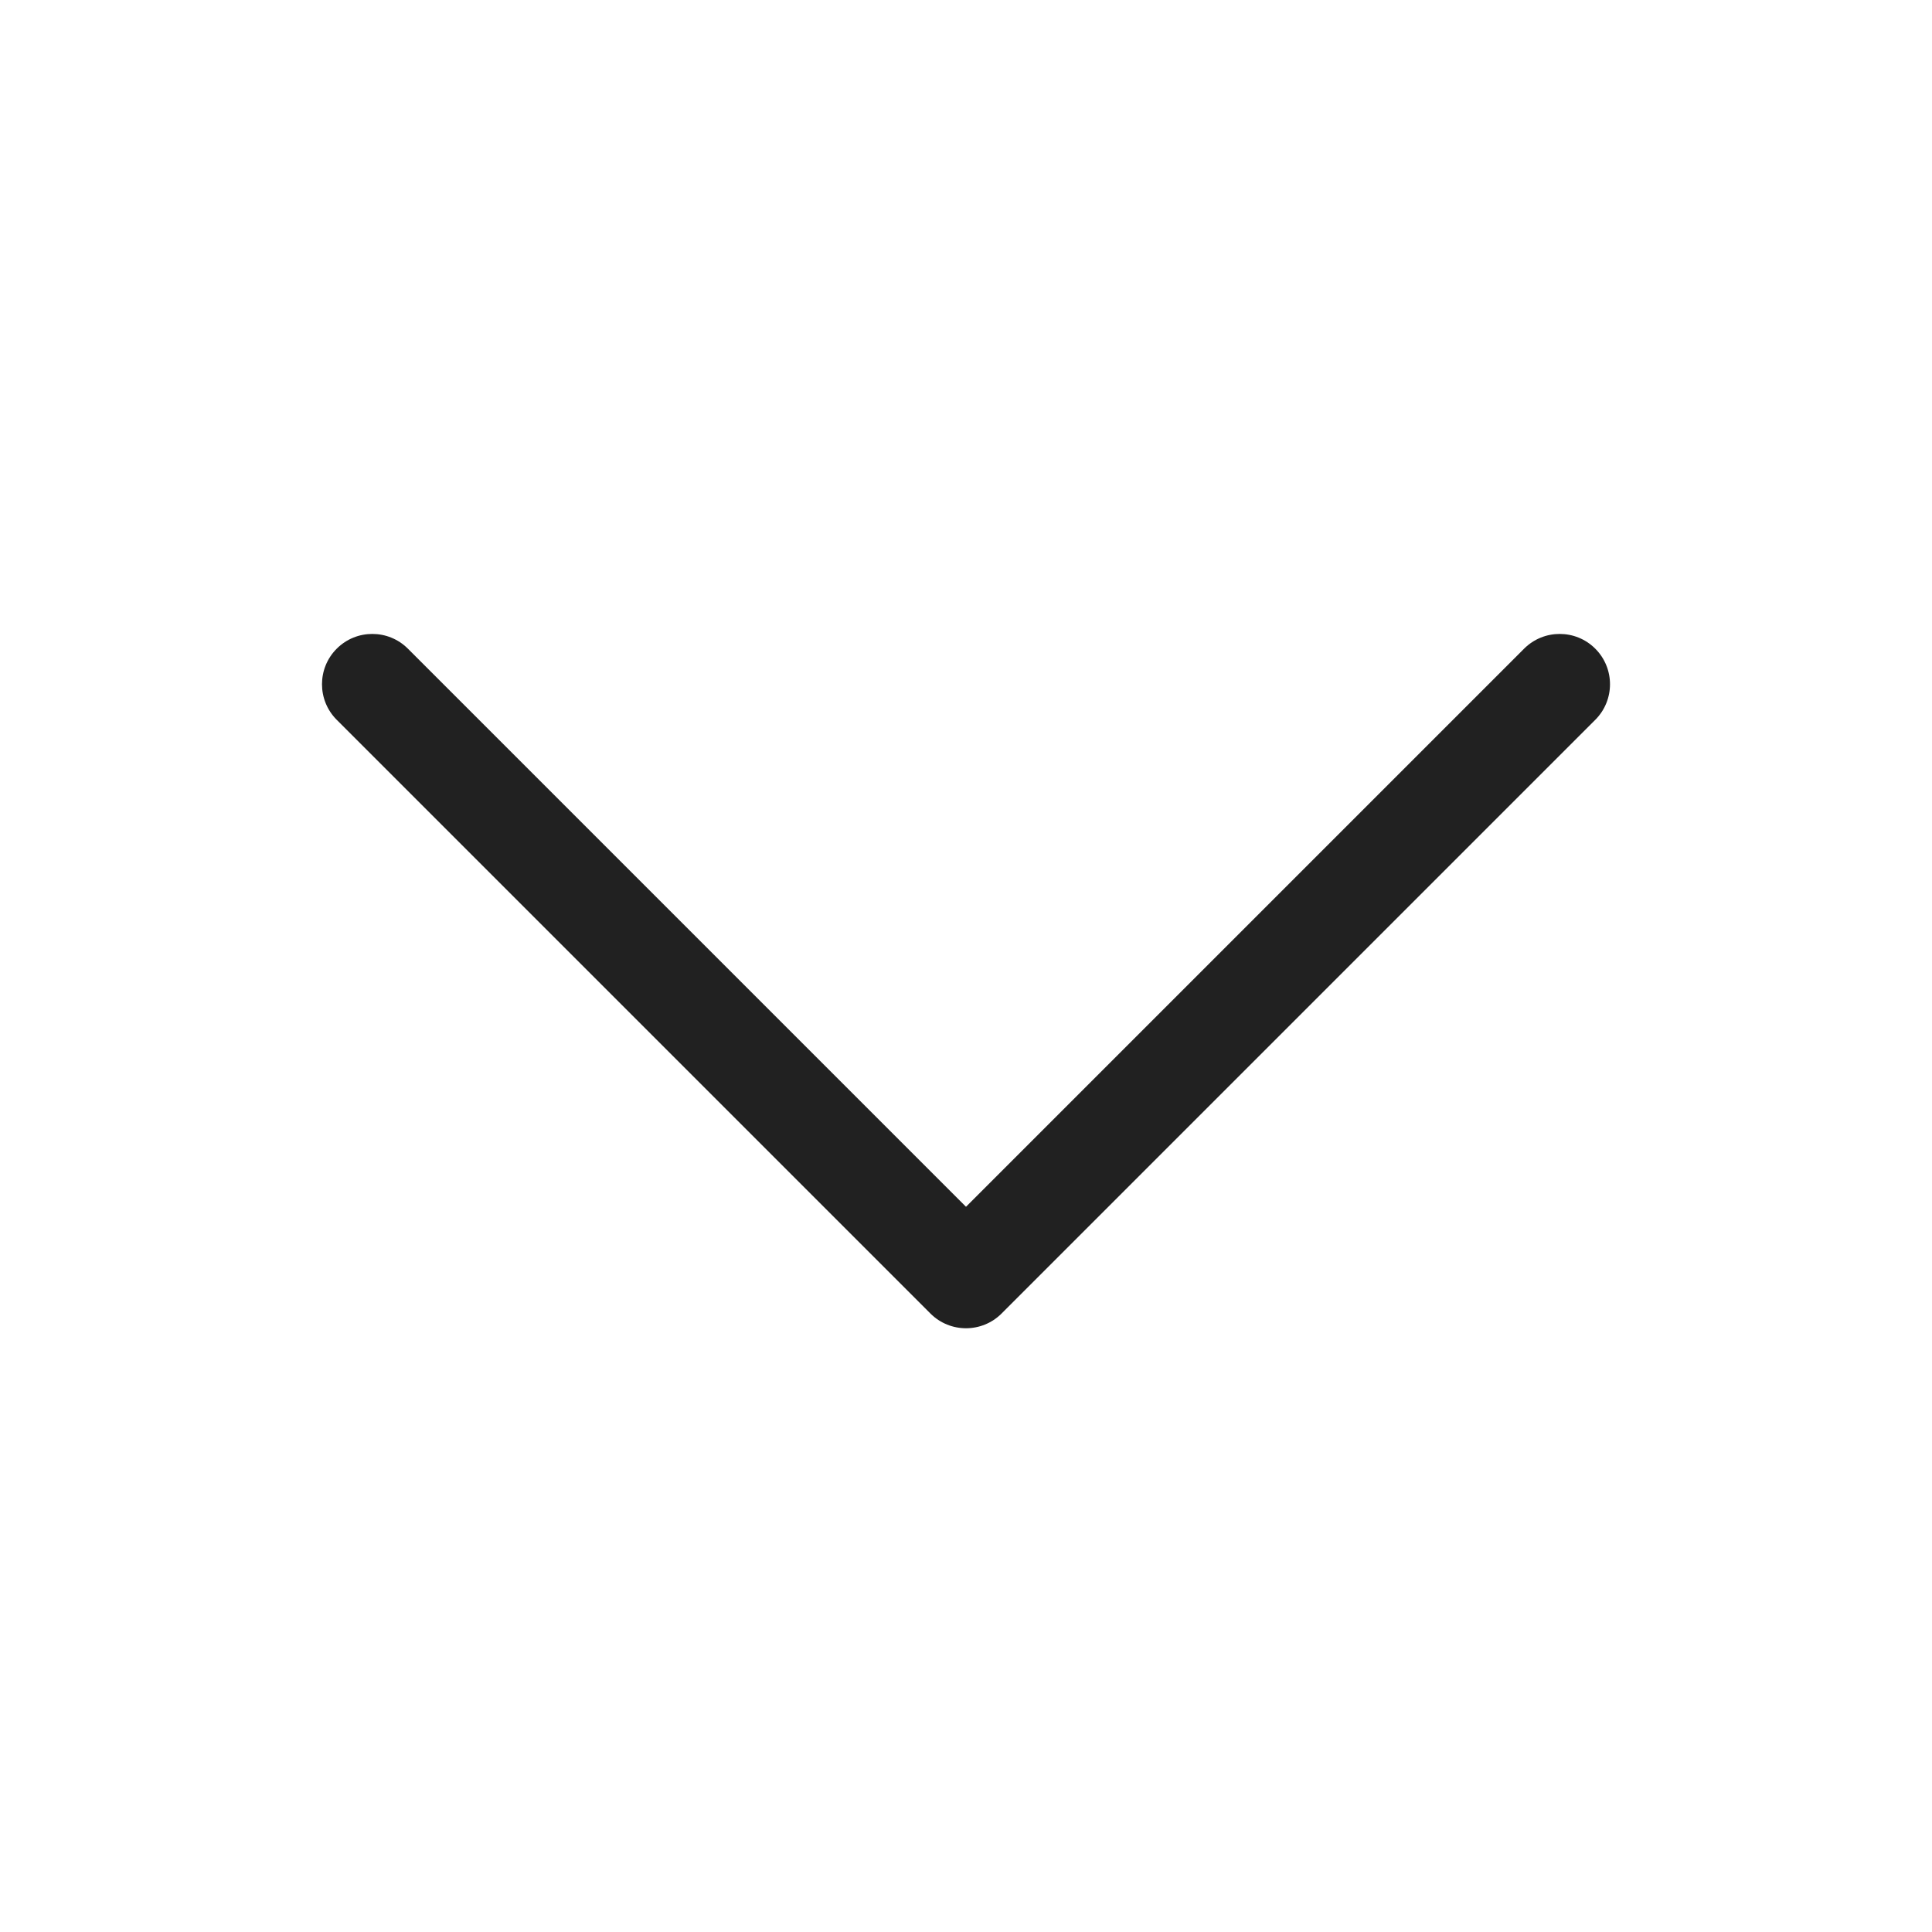
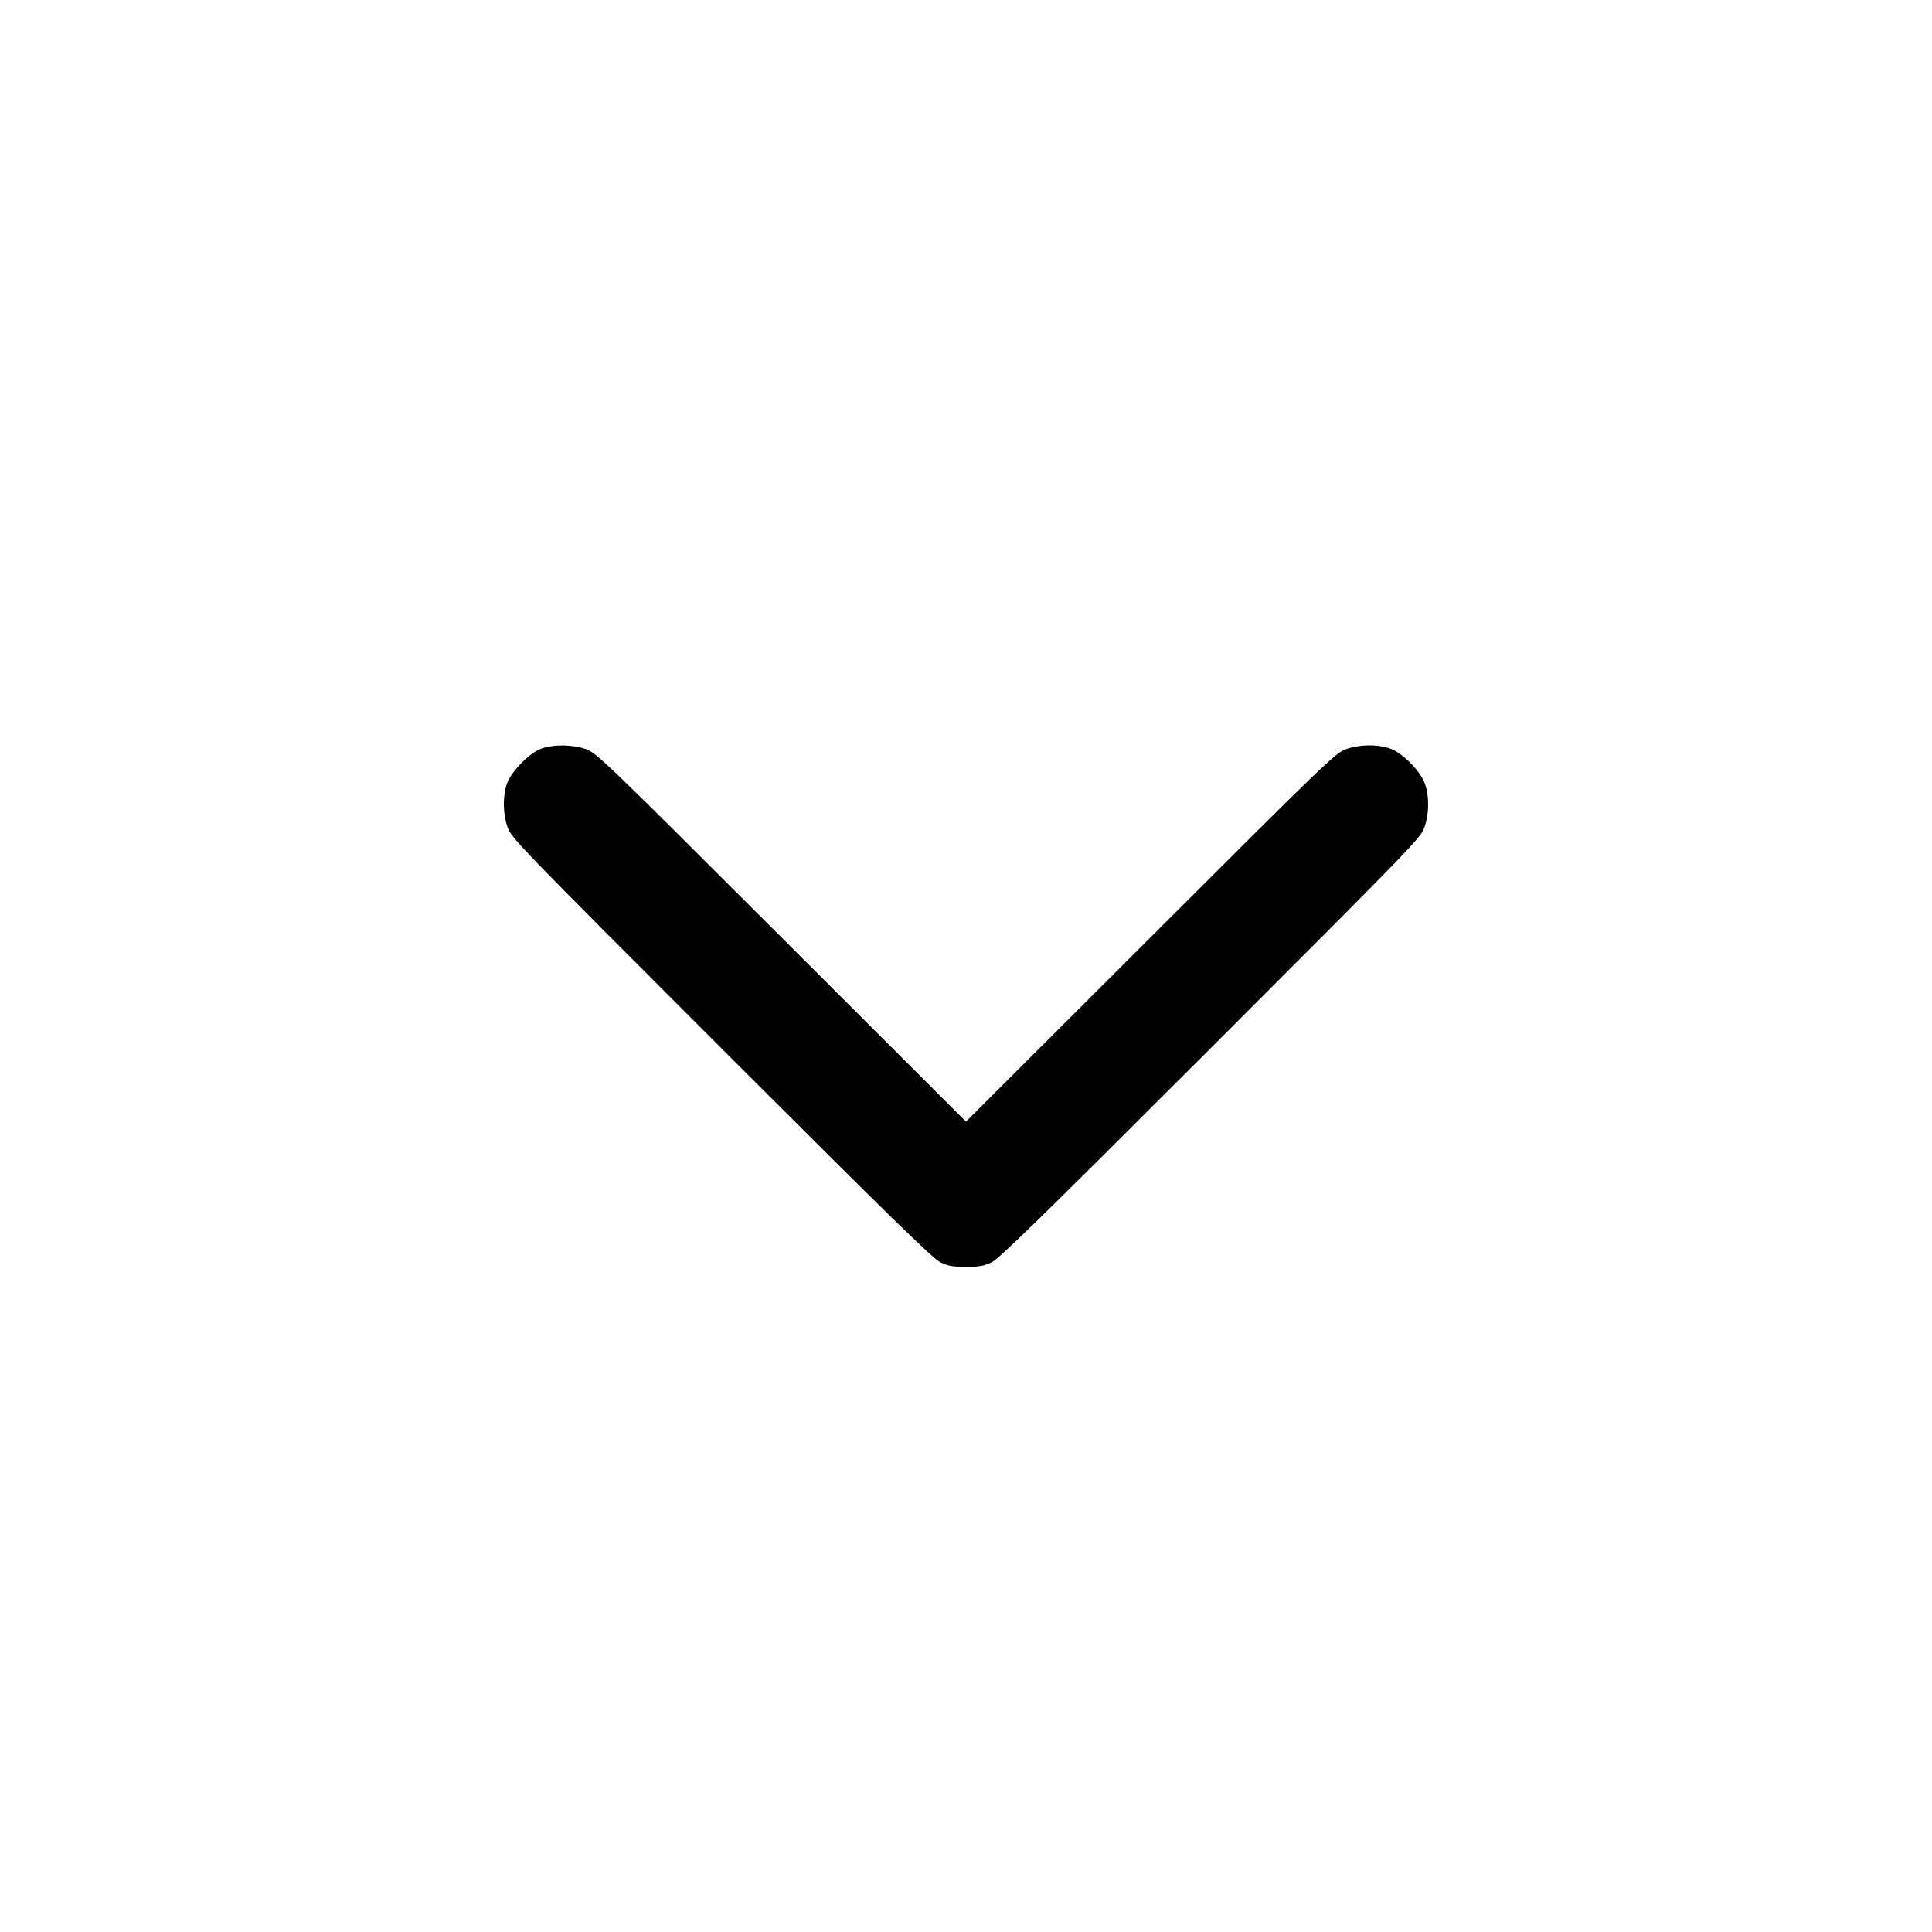
- <svg xmlns="http://www.w3.org/2000/svg" width="48" height="48" viewBox="0 0 48 48" fill="none">
-   <path d="M8.366 16.116C7.878 16.604 7.878 17.396 8.366 17.884L23.116 32.634C23.604 33.122 24.396 33.122 24.884 32.634L39.634 17.884C40.122 17.396 40.122 16.604 39.634 16.116C39.146 15.628 38.354 15.628 37.866 16.116L24 29.982L10.134 16.116C9.646 15.628 8.854 15.628 8.366 16.116Z" fill="#212121" />
+ <svg xmlns="http://www.w3.org/2000/svg" width="1024" height="1024" viewBox="0 0 1024 1024">
+   <path d="M 287 396.742 C 280.648 398.979, 270.869 408.948, 268.671 415.428 C 266.352 422.266, 266.530 431.636, 269.112 438.712 C 271.135 444.256, 275.914 449.189, 382.362 555.607 C 472.340 645.559, 494.452 667.164, 498.500 669.082 C 502.539 670.996, 505.133 671.451, 512 671.451 C 518.867 671.451, 521.461 670.996, 525.500 669.082 C 529.548 667.164, 551.660 645.559, 641.638 555.607 C 748.086 449.189, 752.865 444.256, 754.888 438.712 C 757.496 431.565, 757.646 422.323, 755.264 415.500 C 752.851 408.588, 743.280 398.946, 736.572 396.671 C 729.727 394.350, 720.362 394.529, 713.288 397.117 C 707.761 399.138, 703.085 403.643, 609.750 496.850 L 512 594.466 414.250 496.850 C 320.915 403.643, 316.239 399.138, 310.712 397.117 C 303.759 394.574, 293.615 394.413, 287 396.742" fill="#000000" fill-rule="evenodd" />
</svg>
